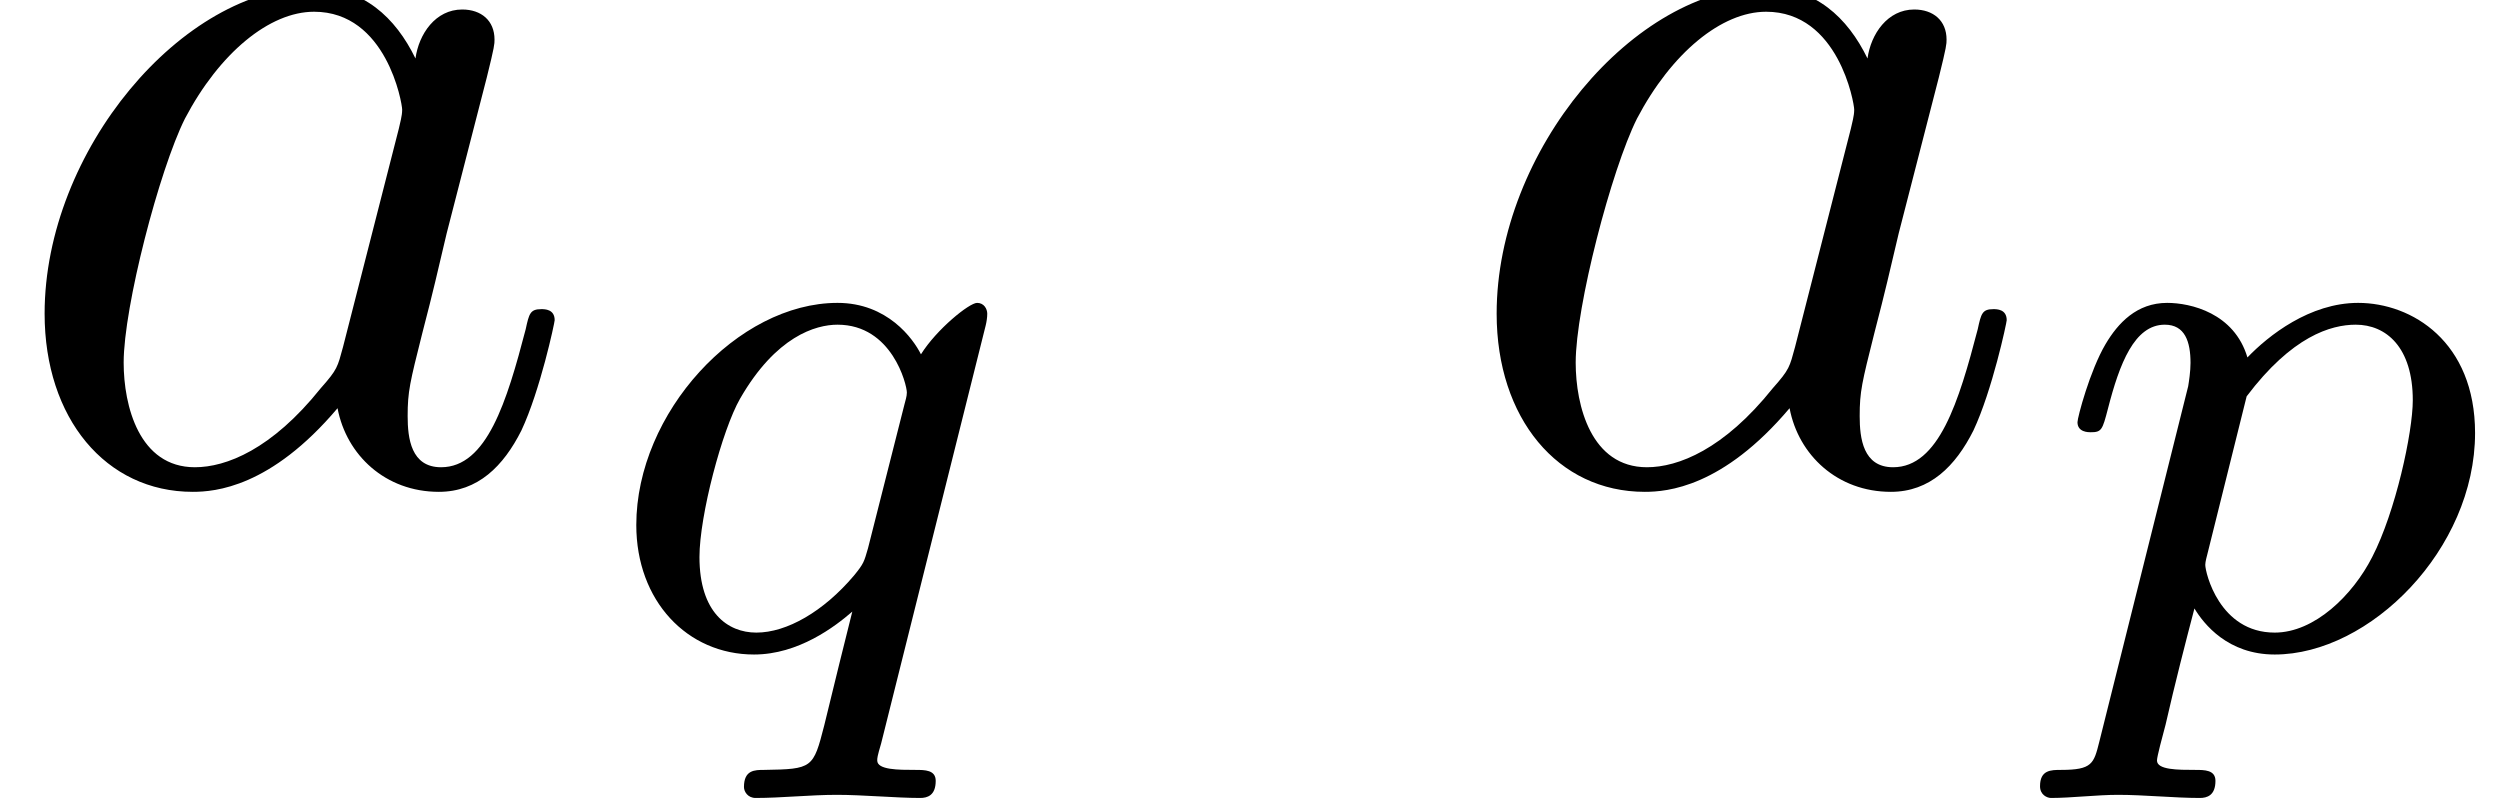
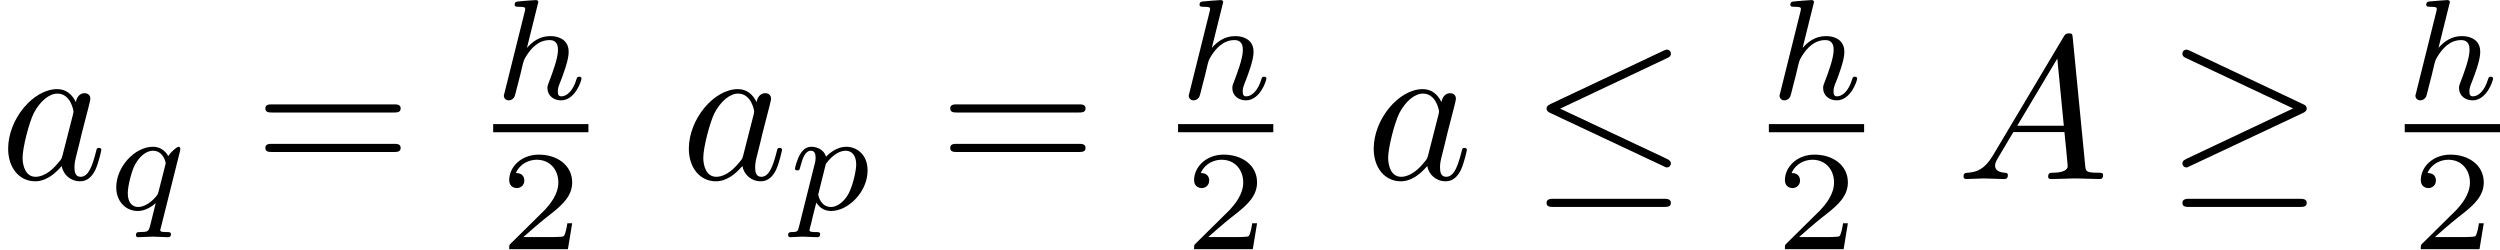
- <svg xmlns="http://www.w3.org/2000/svg" xmlns:xlink="http://www.w3.org/1999/xlink" version="1.1" width="22.36pt" height="7.14pt" viewBox="-72 -72 22.36 7.14">
+ <svg xmlns="http://www.w3.org/2000/svg" xmlns:xlink="http://www.w3.org/1999/xlink" version="1.1" width="122.397pt" height="12.201pt" viewBox="-72 -72 122.397 12.201">
  <defs>
-     <path id="g0-97" d="M3.716-3.766C3.537-4.134 3.248-4.403 2.8-4.403C1.634-4.403 .399-2.939 .399-1.484C.399-.548 .946 .11 1.724 .11C1.923 .11 2.421 .07 3.019-.638C3.098-.219 3.447 .11 3.925 .11C4.274 .11 4.503-.12 4.663-.438C4.832-.797 4.961-1.405 4.961-1.425C4.961-1.524 4.872-1.524 4.842-1.524C4.742-1.524 4.732-1.484 4.702-1.345C4.533-.697 4.354-.11 3.945-.11C3.676-.11 3.646-.369 3.646-.568C3.646-.787 3.666-.867 3.776-1.305C3.885-1.724 3.905-1.823 3.995-2.202L4.354-3.597C4.423-3.875 4.423-3.895 4.423-3.935C4.423-4.105 4.304-4.204 4.134-4.204C3.895-4.204 3.746-3.985 3.716-3.766ZM3.068-1.186C3.019-1.006 3.019-.986 2.869-.817C2.431-.269 2.022-.11 1.743-.11C1.245-.11 1.106-.658 1.106-1.046C1.106-1.544 1.425-2.77 1.654-3.228C1.963-3.816 2.411-4.184 2.809-4.184C3.457-4.184 3.597-3.367 3.597-3.308S3.577-3.188 3.567-3.138L3.068-1.186Z" />
-     <path id="g1-112" d="M.523 .851C.474 1.046 .46 1.102 .181 1.102C.091 1.102-.007 1.102-.007 1.248C-.007 1.325 .056 1.353 .091 1.353C.272 1.353 .502 1.325 .69 1.325C.928 1.325 1.193 1.353 1.423 1.353C1.485 1.353 1.562 1.332 1.562 1.2C1.562 1.102 1.465 1.102 1.381 1.102C1.227 1.102 1.039 1.102 1.039 1.018C1.039 .983 1.088 .802 1.116 .697C1.2 .328 1.297-.049 1.374-.342C1.458-.202 1.674 .07 2.092 .07C2.943 .07 3.884-.872 3.884-1.911C3.884-2.727 3.32-3.075 2.838-3.075C2.406-3.075 2.036-2.783 1.848-2.587C1.73-2.985 1.339-3.075 1.13-3.075C.858-3.075 .69-2.894 .579-2.706C.439-2.469 .328-2.05 .328-2.008C.328-1.918 .425-1.918 .446-1.918C.544-1.918 .551-1.939 .6-2.127C.704-2.532 .837-2.88 1.109-2.88C1.29-2.88 1.339-2.727 1.339-2.538C1.339-2.462 1.325-2.371 1.318-2.329L.523 .851ZM1.841-2.239C2.246-2.776 2.594-2.88 2.817-2.88C3.089-2.88 3.327-2.678 3.327-2.204C3.327-1.918 3.173-1.206 2.964-.802C2.79-.46 2.448-.126 2.092-.126C1.597-.126 1.471-.663 1.471-.732C1.471-.76 1.485-.809 1.492-.837L1.841-2.239Z" />
-     <path id="g1-113" d="M3.55-2.873C3.557-2.901 3.564-2.943 3.564-2.978C3.564-3.02 3.536-3.075 3.473-3.075C3.403-3.075 3.11-2.838 2.971-2.615C2.901-2.755 2.671-3.075 2.225-3.075C1.332-3.075 .425-2.092 .425-1.088C.425-.411 .879 .07 1.478 .07C1.876 .07 2.204-.181 2.357-.314C2.35-.293 2.134 .586 2.106 .704C2.008 1.088 2.001 1.095 1.569 1.102C1.485 1.102 1.388 1.102 1.388 1.255C1.388 1.297 1.423 1.353 1.492 1.353C1.723 1.353 1.981 1.325 2.218 1.325S2.748 1.353 2.964 1.353C3.027 1.353 3.103 1.332 3.103 1.2C3.103 1.102 3.006 1.102 2.922 1.102C2.769 1.102 2.58 1.102 2.58 1.018C2.58 .997 2.58 .983 2.615 .865L3.55-2.873ZM2.497-.879C2.462-.76 2.462-.746 2.371-.635C2.099-.314 1.771-.126 1.499-.126C1.241-.126 .99-.307 .99-.802C.99-1.172 1.193-1.939 1.353-2.218C1.674-2.776 2.029-2.88 2.225-2.88C2.713-2.88 2.845-2.343 2.845-2.273C2.845-2.239 2.831-2.197 2.824-2.169L2.497-.879Z" />
+     <path id="g0-20" d="M6.725-5.918C6.834-5.968 6.914-6.017 6.914-6.137C6.914-6.247 6.834-6.336 6.715-6.336C6.665-6.336 6.575-6.296 6.535-6.276L1.026-3.676C.857-3.597 .827-3.527 .827-3.447C.827-3.357 .887-3.288 1.026-3.228L6.535-.638C6.665-.568 6.685-.568 6.715-.568C6.824-.568 6.914-.658 6.914-.767C6.914-.857 6.874-.917 6.705-.996L1.494-3.447L6.725-5.918ZM6.565 1.365C6.735 1.365 6.914 1.365 6.914 1.166S6.705 .966 6.555 .966H1.186C1.036 .966 .827 .966 .827 1.166S1.006 1.365 1.176 1.365H6.565Z" />
+     <path id="g0-21" d="M6.715-3.228C6.854-3.288 6.914-3.357 6.914-3.447C6.914-3.547 6.874-3.606 6.715-3.676L1.225-6.267C1.086-6.336 1.046-6.336 1.026-6.336C.907-6.336 .827-6.247 .827-6.137C.827-6.017 .907-5.968 1.016-5.918L6.247-3.457L1.036-.996C.837-.907 .827-.827 .827-.767C.827-.658 .917-.568 1.026-.568C1.056-.568 1.076-.568 1.205-.638L6.715-3.228ZM6.565 1.365C6.735 1.365 6.914 1.365 6.914 1.166S6.705 .966 6.555 .966H1.186C1.036 .966 .827 .966 .827 1.166S1.006 1.365 1.176 1.365H6.565Z" />
+     <path id="g1-65" d="M1.783-1.146C1.385-.478 .996-.339 .558-.309C.438-.299 .349-.299 .349-.11C.349-.05 .399 0 .478 0C.747 0 1.056-.03 1.335-.03C1.664-.03 2.012 0 2.331 0C2.391 0 2.521 0 2.521-.189C2.521-.299 2.431-.309 2.361-.309C2.132-.329 1.893-.408 1.893-.658C1.893-.777 1.953-.887 2.032-1.026L2.79-2.301H5.29C5.31-2.092 5.45-.737 5.45-.638C5.45-.339 4.932-.309 4.732-.309C4.593-.309 4.493-.309 4.493-.11C4.493 0 4.613 0 4.633 0C5.041 0 5.469-.03 5.878-.03C6.127-.03 6.755 0 7.004 0C7.064 0 7.183 0 7.183-.199C7.183-.309 7.083-.309 6.954-.309C6.336-.309 6.336-.379 6.306-.667L5.699-6.894C5.679-7.093 5.679-7.133 5.509-7.133C5.35-7.133 5.31-7.064 5.25-6.964L1.783-1.146ZM2.979-2.61L4.941-5.898L5.26-2.61H2.979Z" />
+     <path id="g1-97" d="M3.716-3.766C3.537-4.134 3.248-4.403 2.8-4.403C1.634-4.403 .399-2.939 .399-1.484C.399-.548 .946 .11 1.724 .11C1.923 .11 2.421 .07 3.019-.638C3.098-.219 3.447 .11 3.925 .11C4.274 .11 4.503-.12 4.663-.438C4.832-.797 4.961-1.405 4.961-1.425C4.961-1.524 4.872-1.524 4.842-1.524C4.742-1.524 4.732-1.484 4.702-1.345C4.533-.697 4.354-.11 3.945-.11C3.676-.11 3.646-.369 3.646-.568C3.646-.787 3.666-.867 3.776-1.305C3.885-1.724 3.905-1.823 3.995-2.202L4.354-3.597C4.423-3.875 4.423-3.895 4.423-3.935C4.423-4.105 4.304-4.204 4.134-4.204C3.895-4.204 3.746-3.985 3.716-3.766ZM3.068-1.186C3.019-1.006 3.019-.986 2.869-.817C2.431-.269 2.022-.11 1.743-.11C1.245-.11 1.106-.658 1.106-1.046C1.106-1.544 1.425-2.77 1.654-3.228C1.963-3.816 2.411-4.184 2.809-4.184C3.457-4.184 3.597-3.367 3.597-3.308S3.577-3.188 3.567-3.138L3.068-1.186Z" />
+     <path id="g2-104" d="M2.183-4.631C2.19-4.645 2.211-4.735 2.211-4.742C2.211-4.777 2.183-4.84 2.099-4.84C1.96-4.84 1.381-4.784 1.206-4.77C1.151-4.763 1.053-4.756 1.053-4.61C1.053-4.512 1.151-4.512 1.234-4.512C1.569-4.512 1.569-4.463 1.569-4.407C1.569-4.359 1.555-4.317 1.541-4.254L.558-.307C.523-.181 .523-.167 .523-.153C.523-.049 .607 .07 .76 .07C.837 .07 .969 .035 1.046-.112C1.067-.153 1.13-.404 1.165-.551L1.325-1.172C1.346-1.276 1.416-1.541 1.437-1.646C1.506-1.911 1.506-1.918 1.646-2.141C1.869-2.483 2.218-2.88 2.762-2.88C3.152-2.88 3.173-2.559 3.173-2.392C3.173-1.974 2.873-1.2 2.762-.907C2.685-.711 2.657-.649 2.657-.53C2.657-.16 2.964 .07 3.32 .07C4.017 .07 4.324-.893 4.324-.997C4.324-1.088 4.233-1.088 4.212-1.088C4.115-1.088 4.108-1.046 4.08-.969C3.919-.411 3.612-.126 3.34-.126C3.194-.126 3.166-.223 3.166-.37C3.166-.53 3.201-.621 3.327-.934C3.41-1.151 3.696-1.89 3.696-2.28C3.696-2.392 3.696-2.685 3.438-2.887C3.32-2.978 3.117-3.075 2.79-3.075C2.28-3.075 1.911-2.797 1.653-2.497L2.183-4.631Z" />
+     <path id="g2-112" d="M.523 .851C.474 1.046 .46 1.102 .181 1.102C.091 1.102-.007 1.102-.007 1.248C-.007 1.325 .056 1.353 .091 1.353C.272 1.353 .502 1.325 .69 1.325C.928 1.325 1.193 1.353 1.423 1.353C1.485 1.353 1.562 1.332 1.562 1.2C1.562 1.102 1.465 1.102 1.381 1.102C1.227 1.102 1.039 1.102 1.039 1.018C1.039 .983 1.088 .802 1.116 .697C1.2 .328 1.297-.049 1.374-.342C1.458-.202 1.674 .07 2.092 .07C2.943 .07 3.884-.872 3.884-1.911C3.884-2.727 3.32-3.075 2.838-3.075C2.406-3.075 2.036-2.783 1.848-2.587C1.73-2.985 1.339-3.075 1.13-3.075C.858-3.075 .69-2.894 .579-2.706C.439-2.469 .328-2.05 .328-2.008C.328-1.918 .425-1.918 .446-1.918C.544-1.918 .551-1.939 .6-2.127C.704-2.532 .837-2.88 1.109-2.88C1.29-2.88 1.339-2.727 1.339-2.538C1.339-2.462 1.325-2.371 1.318-2.329L.523 .851ZM1.841-2.239C2.246-2.776 2.594-2.88 2.817-2.88C3.089-2.88 3.327-2.678 3.327-2.204C3.327-1.918 3.173-1.206 2.964-.802C2.79-.46 2.448-.126 2.092-.126C1.597-.126 1.471-.663 1.471-.732C1.471-.76 1.485-.809 1.492-.837L1.841-2.239Z" />
+     <path id="g2-113" d="M3.55-2.873C3.557-2.901 3.564-2.943 3.564-2.978C3.564-3.02 3.536-3.075 3.473-3.075C3.403-3.075 3.11-2.838 2.971-2.615C2.901-2.755 2.671-3.075 2.225-3.075C1.332-3.075 .425-2.092 .425-1.088C.425-.411 .879 .07 1.478 .07C1.876 .07 2.204-.181 2.357-.314C2.35-.293 2.134 .586 2.106 .704C2.008 1.088 2.001 1.095 1.569 1.102C1.485 1.102 1.388 1.102 1.388 1.255C1.388 1.297 1.423 1.353 1.492 1.353C1.723 1.353 1.981 1.325 2.218 1.325S2.748 1.353 2.964 1.353C3.027 1.353 3.103 1.332 3.103 1.2C3.103 1.102 3.006 1.102 2.922 1.102C2.769 1.102 2.58 1.102 2.58 1.018C2.58 .997 2.58 .983 2.615 .865L3.55-2.873ZM2.497-.879C2.462-.76 2.462-.746 2.371-.635C2.099-.314 1.771-.126 1.499-.126C1.241-.126 .99-.307 .99-.802C.99-1.172 1.193-1.939 1.353-2.218C1.674-2.776 2.029-2.88 2.225-2.88C2.713-2.88 2.845-2.343 2.845-2.273C2.845-2.239 2.831-2.197 2.824-2.169L2.497-.879Z" />
+     <path id="g3-61" d="M6.844-3.258C6.994-3.258 7.183-3.258 7.183-3.457S6.994-3.656 6.854-3.656H.887C.747-3.656 .558-3.656 .558-3.457S.747-3.258 .897-3.258H6.844ZM6.854-1.325C6.994-1.325 7.183-1.325 7.183-1.524S6.994-1.724 6.844-1.724H.897C.747-1.724 .558-1.724 .558-1.524S.747-1.325 .887-1.325H6.854Z" />
+     <path id="g4-50" d="M3.522-1.269H3.285C3.264-1.116 3.194-.704 3.103-.635C3.048-.593 2.511-.593 2.413-.593H1.13C1.862-1.241 2.106-1.437 2.525-1.764C3.041-2.176 3.522-2.608 3.522-3.271C3.522-4.115 2.783-4.631 1.89-4.631C1.025-4.631 .439-4.024 .439-3.382C.439-3.027 .739-2.992 .809-2.992C.976-2.992 1.179-3.11 1.179-3.361C1.179-3.487 1.13-3.731 .767-3.731C.983-4.226 1.458-4.38 1.785-4.38C2.483-4.38 2.845-3.836 2.845-3.271C2.845-2.664 2.413-2.183 2.19-1.932L.509-.272C.439-.209 .439-.195 .439 0H3.313L3.522-1.269Z" />
  </defs>
  <g id="page1">
-     <use x="-72" y="-67.711" xlink:href="#g0-97" />
-     <use x="-66.734" y="-66.216" xlink:href="#g1-113" />
-     <use x="-59.013" y="-67.711" xlink:href="#g0-97" />
-     <use x="-53.747" y="-66.216" xlink:href="#g1-112" />
+     <use x="-72" y="-63.234" xlink:href="#g1-97" />
+     <use x="-66.734" y="-61.74" xlink:href="#g2-113" />
+     <use x="-59.567" y="-63.234" xlink:href="#g3-61" />
+     <use x="-47.855" y="-67.157" xlink:href="#g2-104" />
+     <rect x="-47.855" y="-65.924" height=".398" width="4.664" />
+     <use x="-47.509" y="-59.799" xlink:href="#g4-50" />
+     <use x="-38.674" y="-63.234" xlink:href="#g1-97" />
+     <use x="-33.408" y="-61.74" xlink:href="#g2-112" />
+     <use x="-26.036" y="-63.234" xlink:href="#g3-61" />
+     <use x="-14.324" y="-67.157" xlink:href="#g2-104" />
+     <rect x="-14.324" y="-65.924" height=".398" width="4.664" />
+     <use x="-13.978" y="-59.799" xlink:href="#g4-50" />
+     <use x="-5.144" y="-63.234" xlink:href="#g1-97" />
+     <use x="2.89" y="-63.234" xlink:href="#g0-20" />
+     <use x="14.601" y="-67.157" xlink:href="#g2-104" />
+     <rect x="14.601" y="-65.924" height=".398" width="4.664" />
+     <use x="14.948" y="-59.799" xlink:href="#g4-50" />
+     <use x="23.782" y="-63.234" xlink:href="#g1-65" />
+     <use x="34.021" y="-63.234" xlink:href="#g0-21" />
+     <use x="45.733" y="-67.157" xlink:href="#g2-104" />
+     <rect x="45.733" y="-65.924" height=".398" width="4.664" />
+     <use x="46.08" y="-59.799" xlink:href="#g4-50" />
  </g>
</svg>
